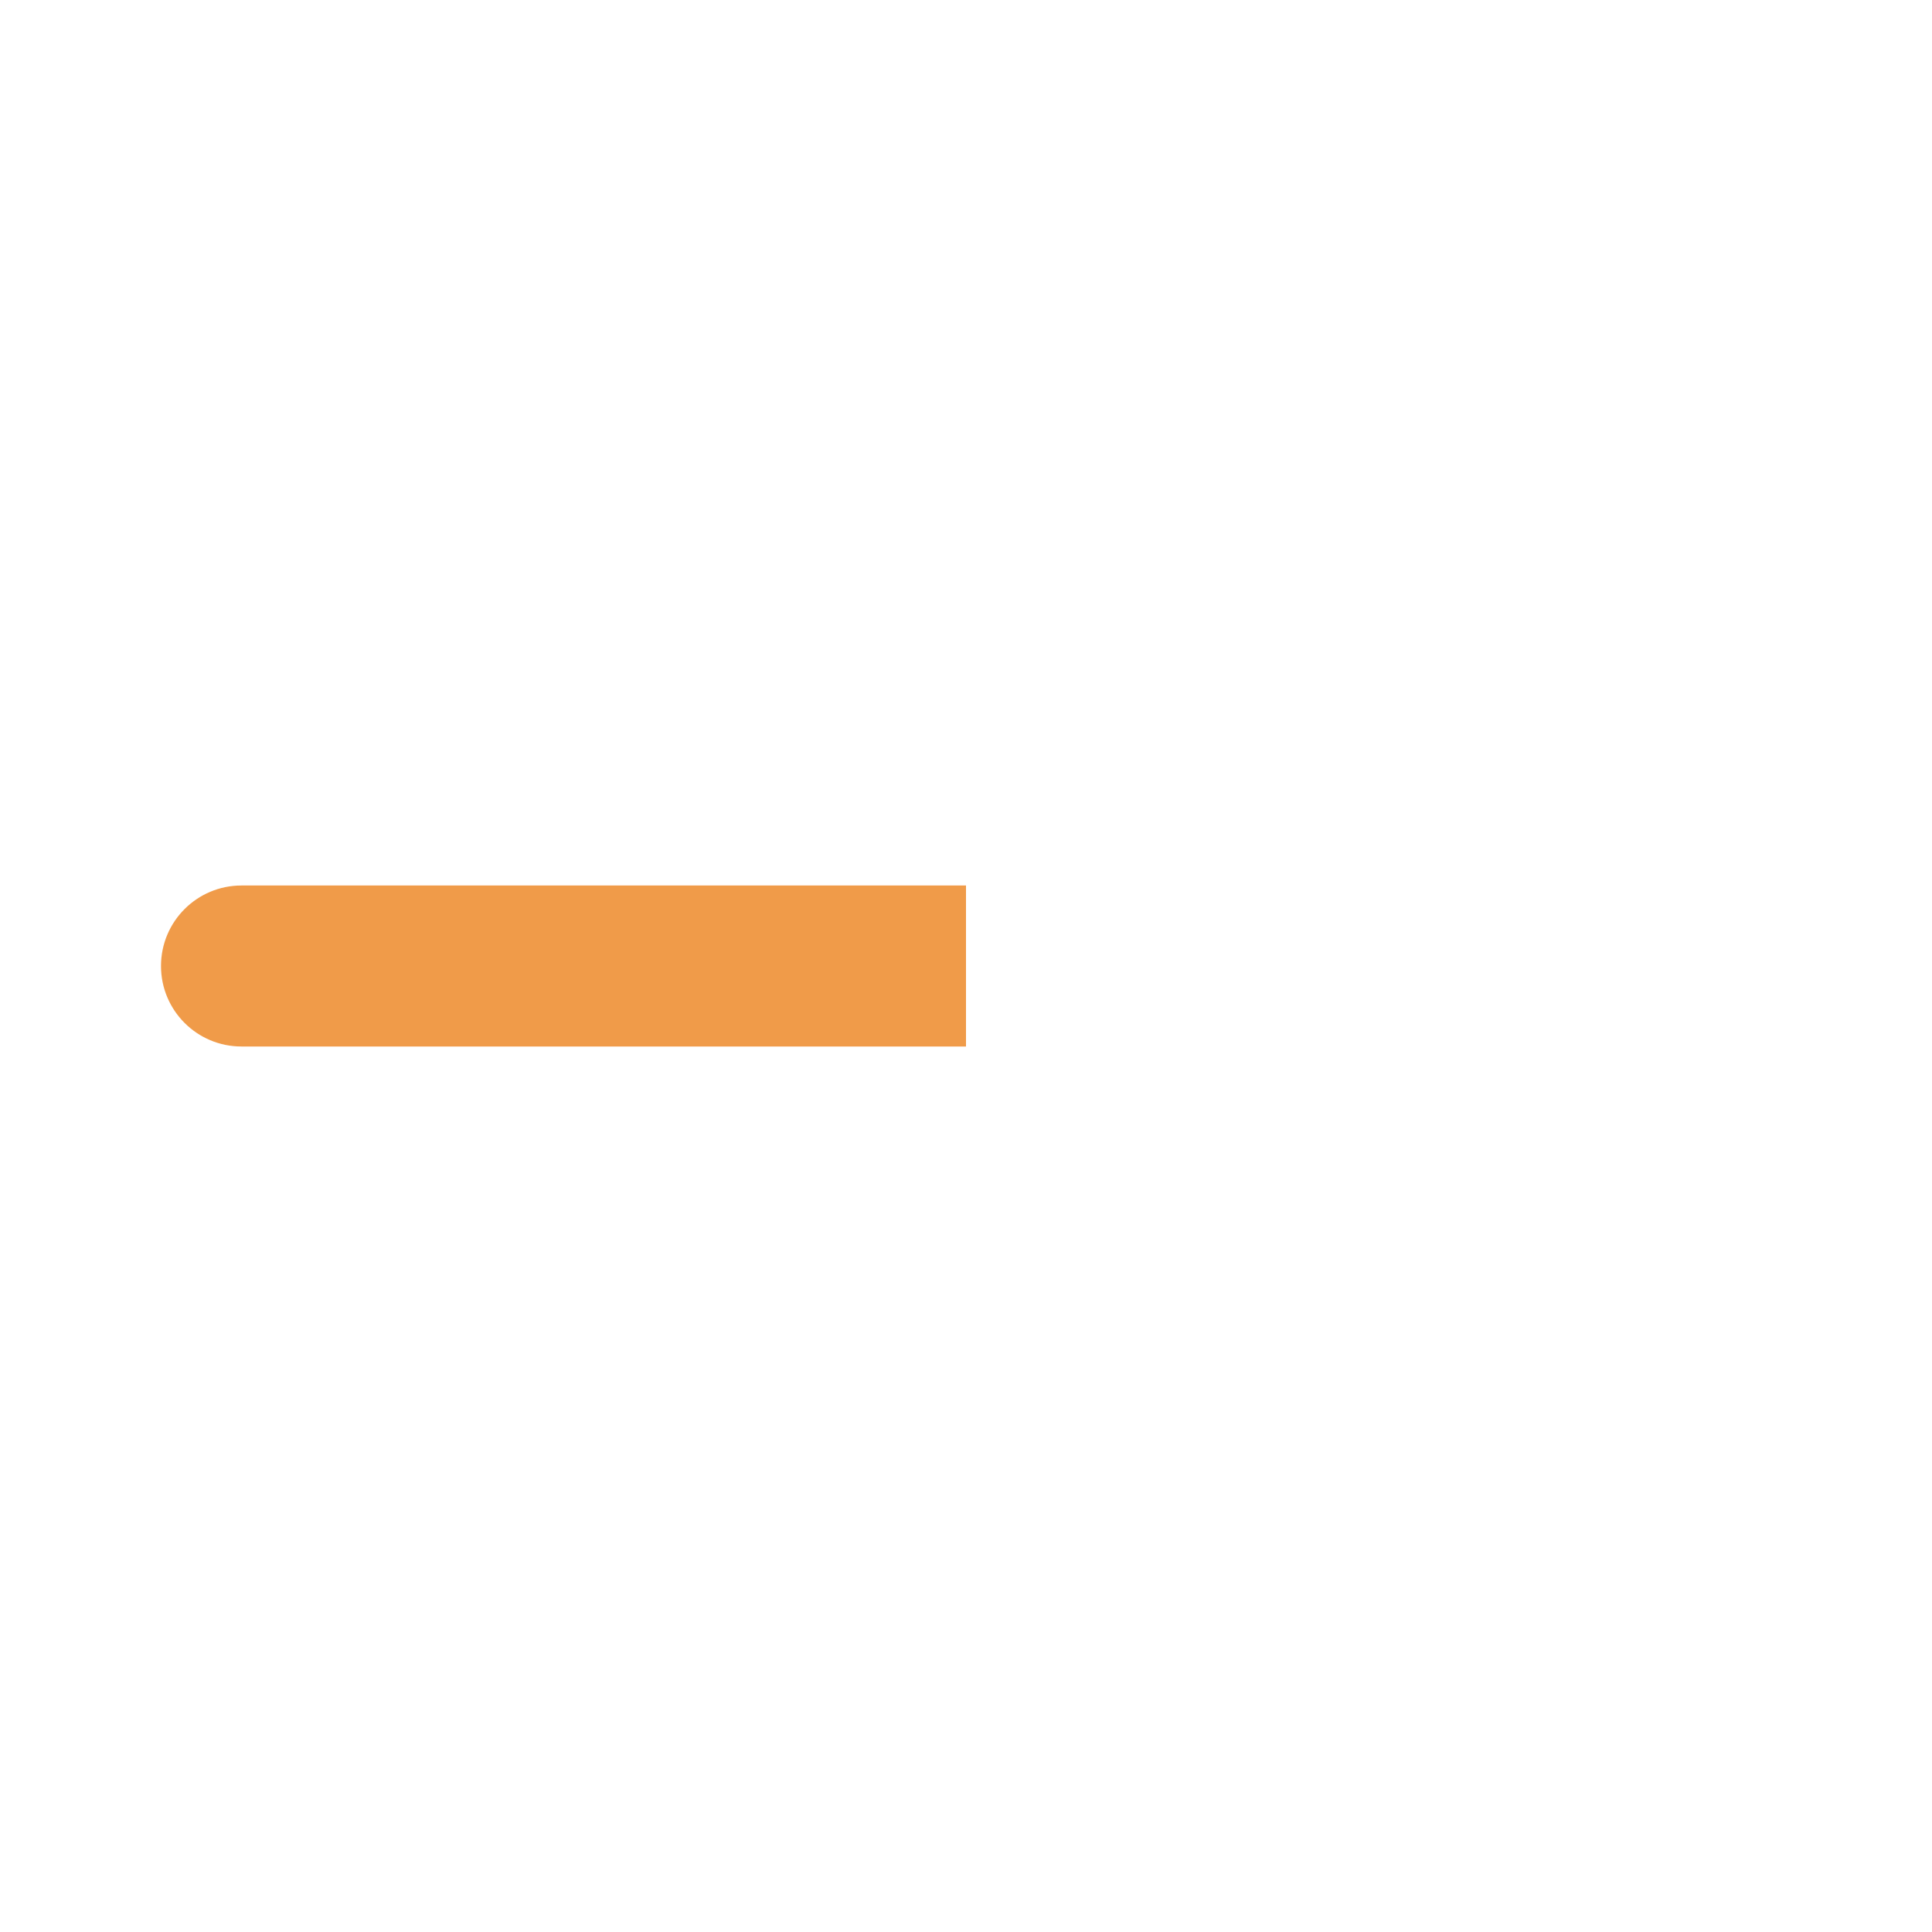
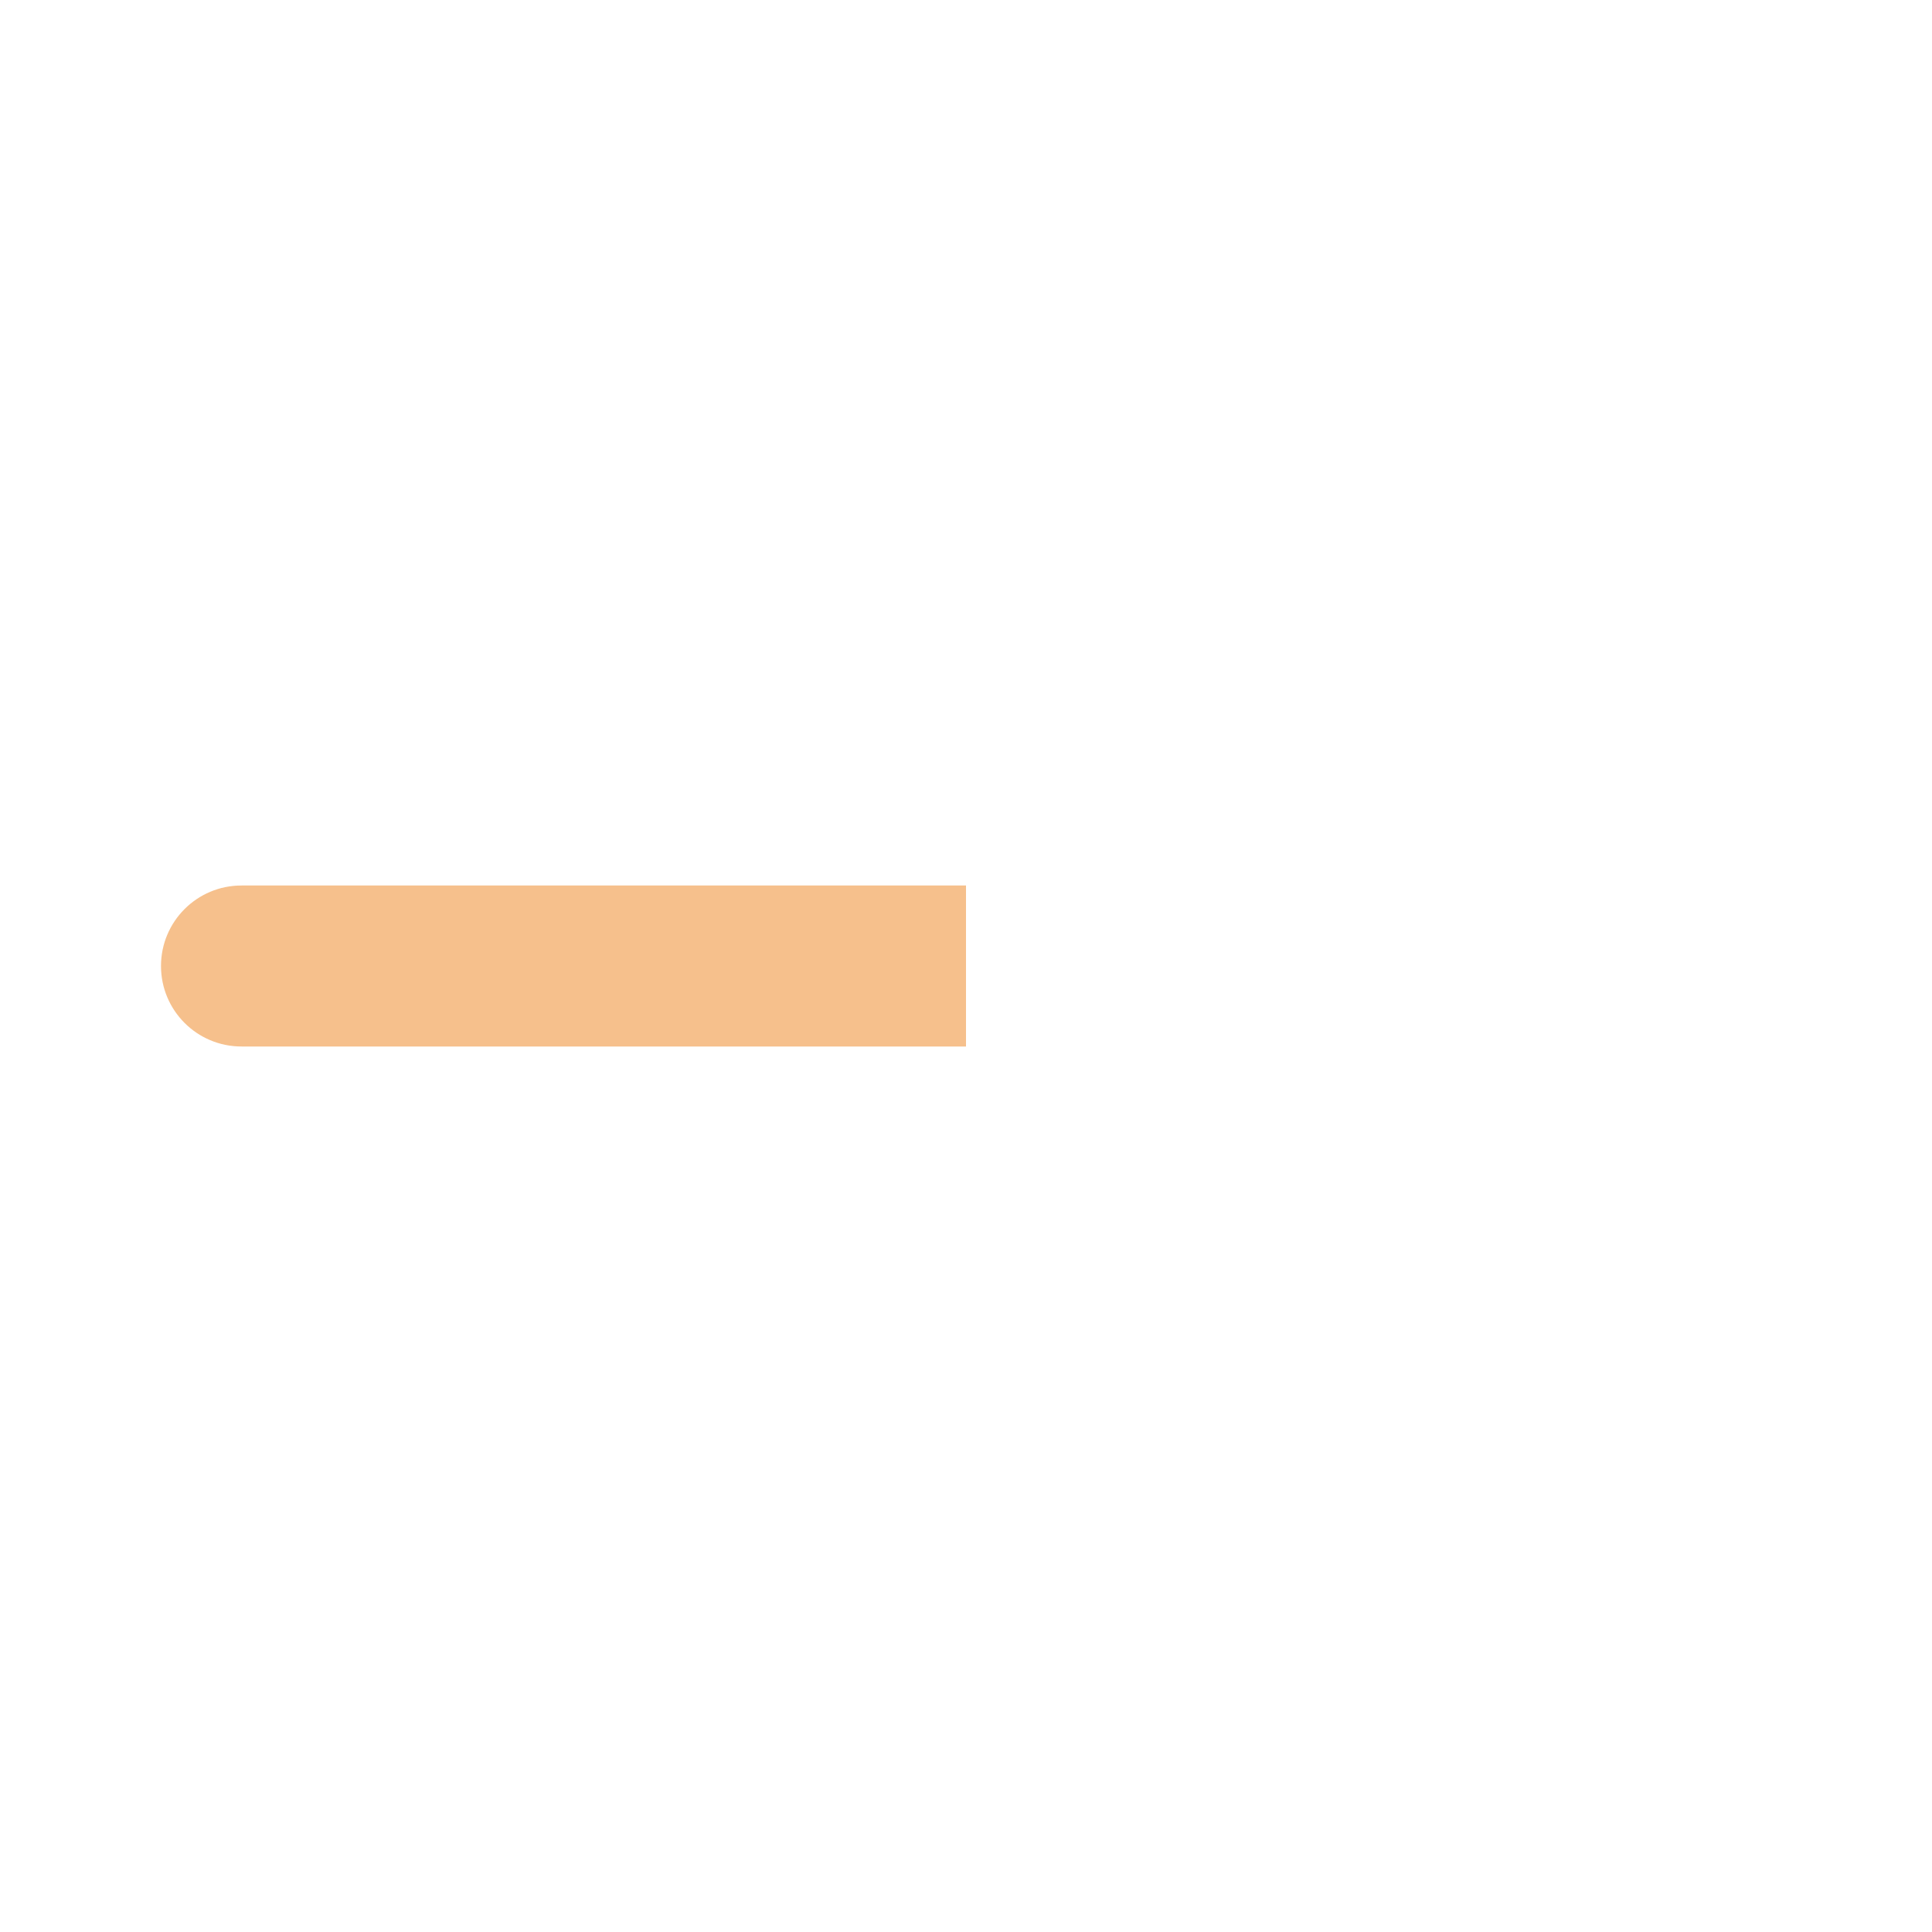
<svg xmlns="http://www.w3.org/2000/svg" width="48" height="48" fill="none" version="1.1" viewBox="0 0 48 48">
-   <path d="m24 22h-18c-1.105 0-2 0.895-2 2s0.895 2 2 2h18v-4z" clip-rule="evenodd" fill="#ea7300" fill-rule="evenodd" opacity=".712" stop-color="#000000" style="-inkscape-stroke:none;font-variation-settings:normal" />
+   <path d="m24 22h-18c-1.105 0-2 0.895-2 2s0.895 2 2 2h18v-4z" clip-rule="evenodd" fill="#ea7300" fill-rule="evenodd" opacity=".45" stop-color="#000000" style="-inkscape-stroke:none;font-variation-settings:normal" />
</svg>
